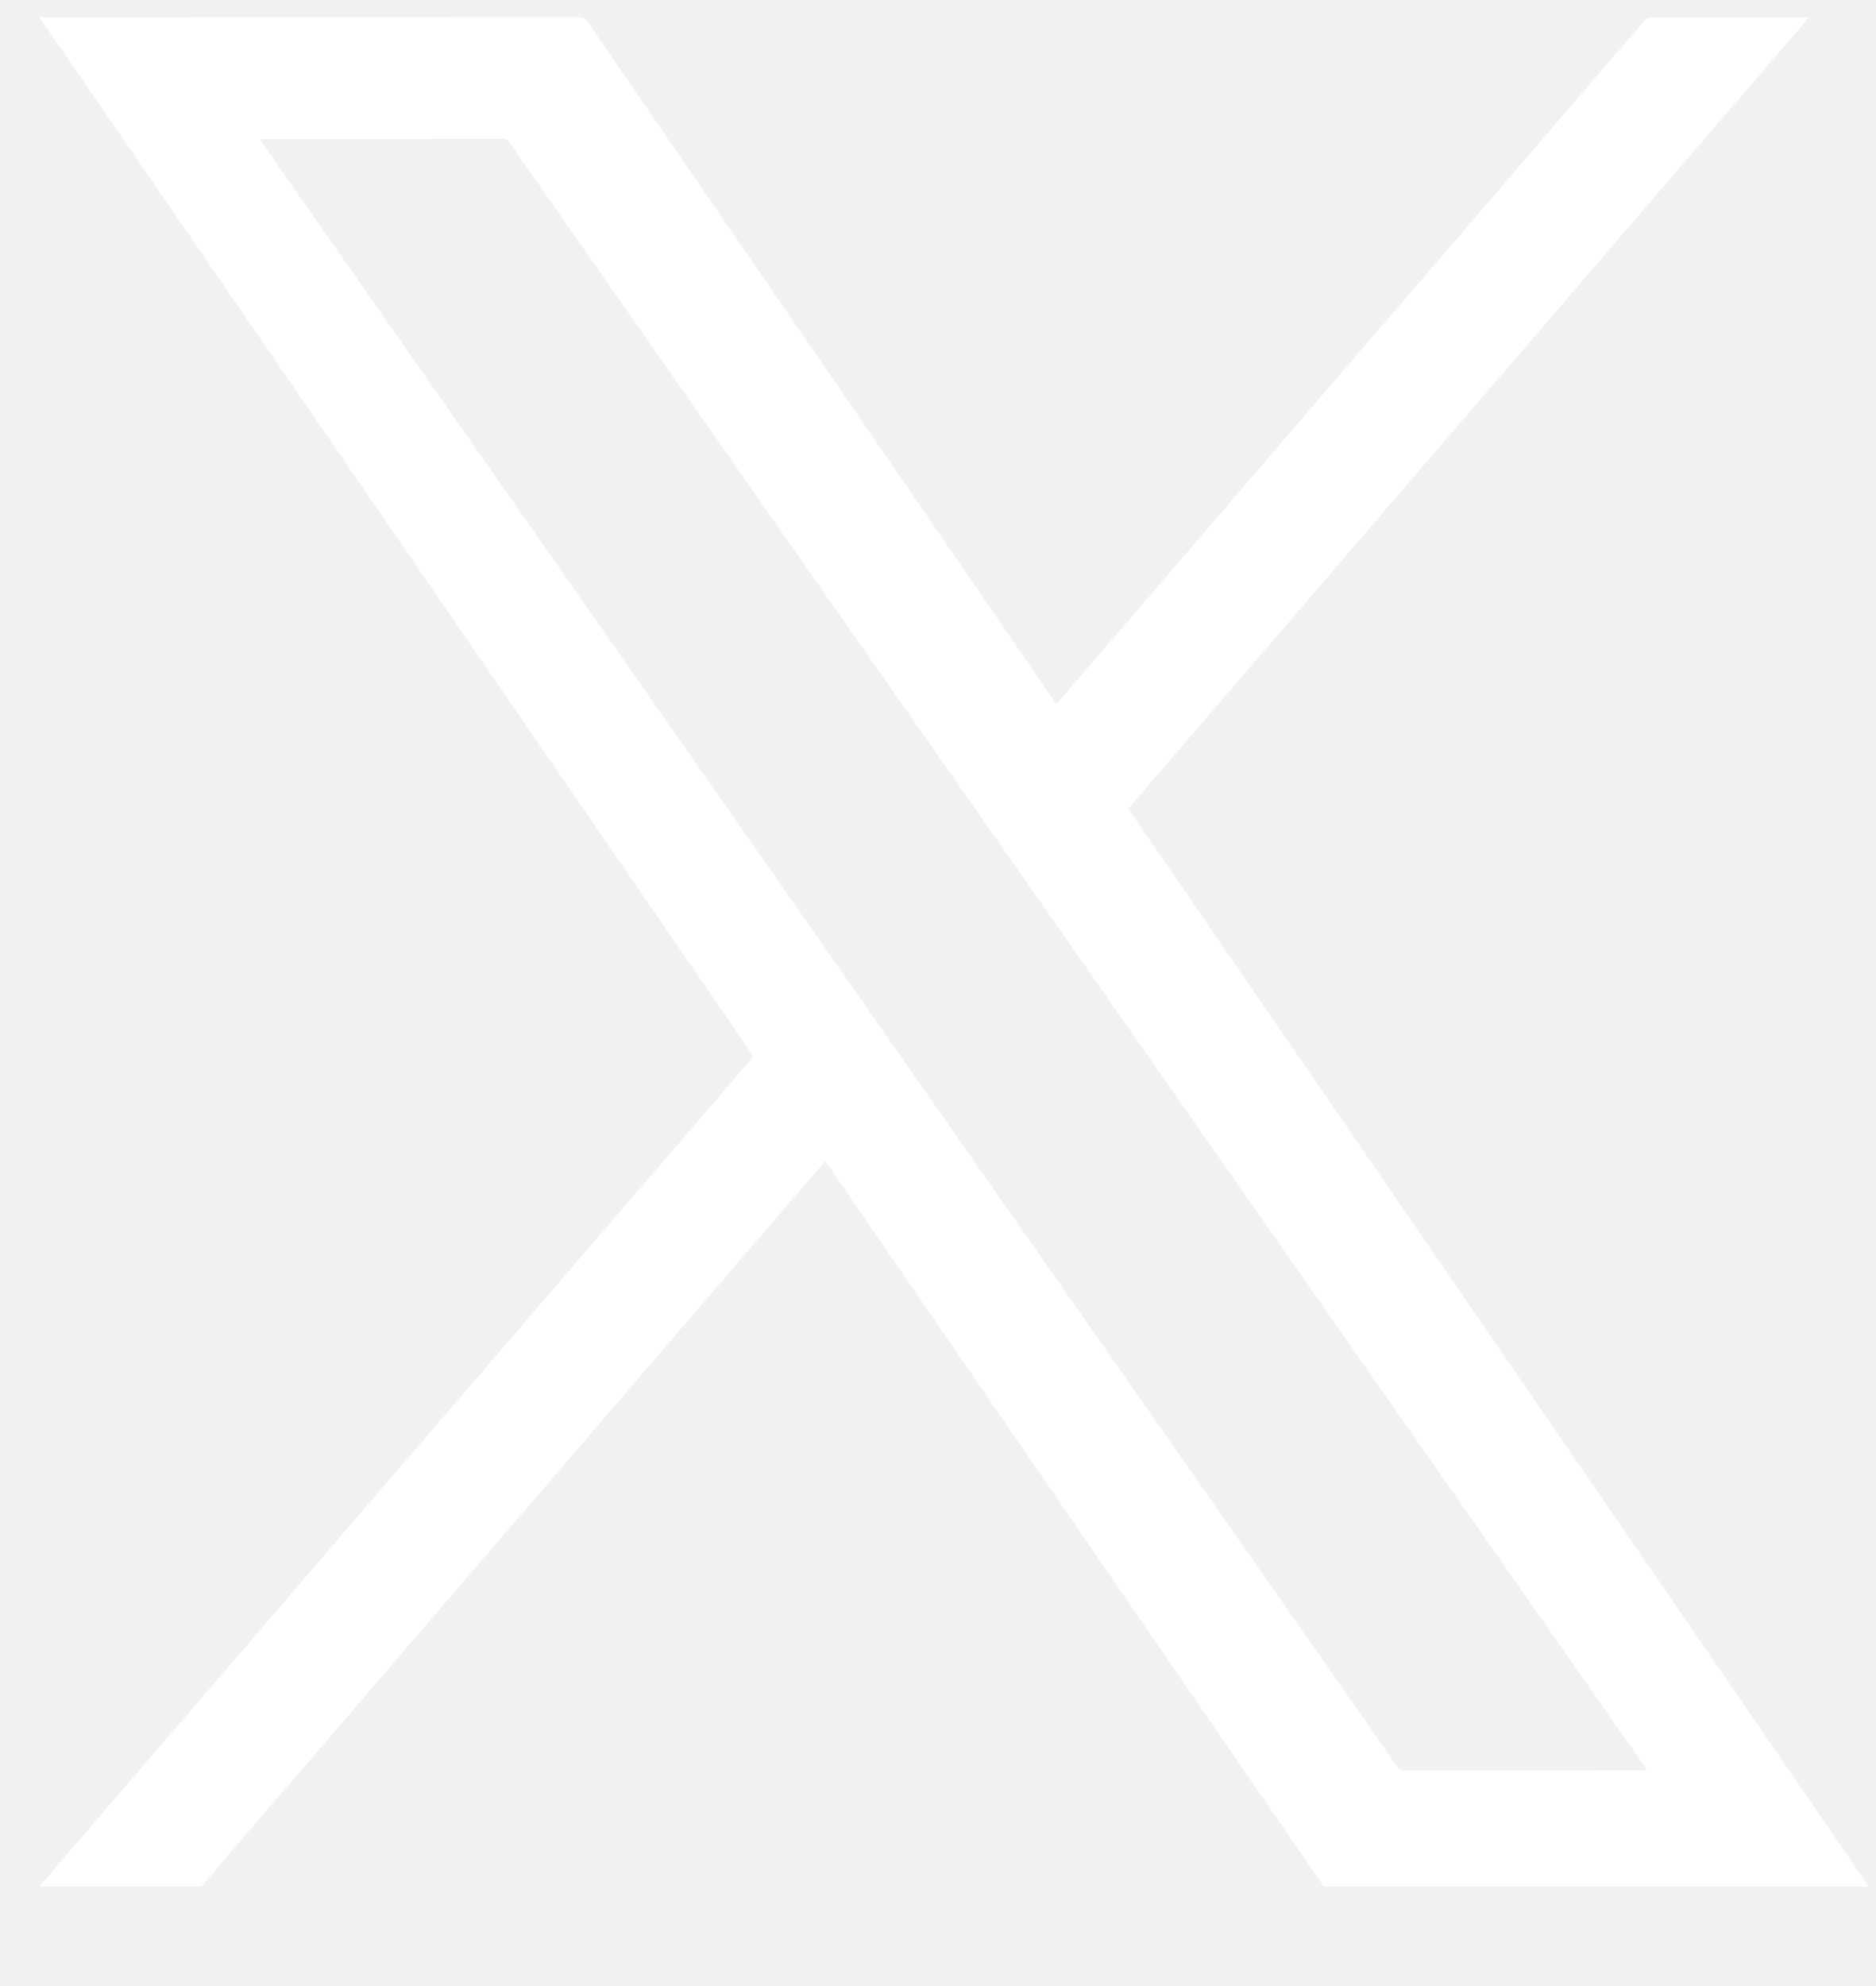
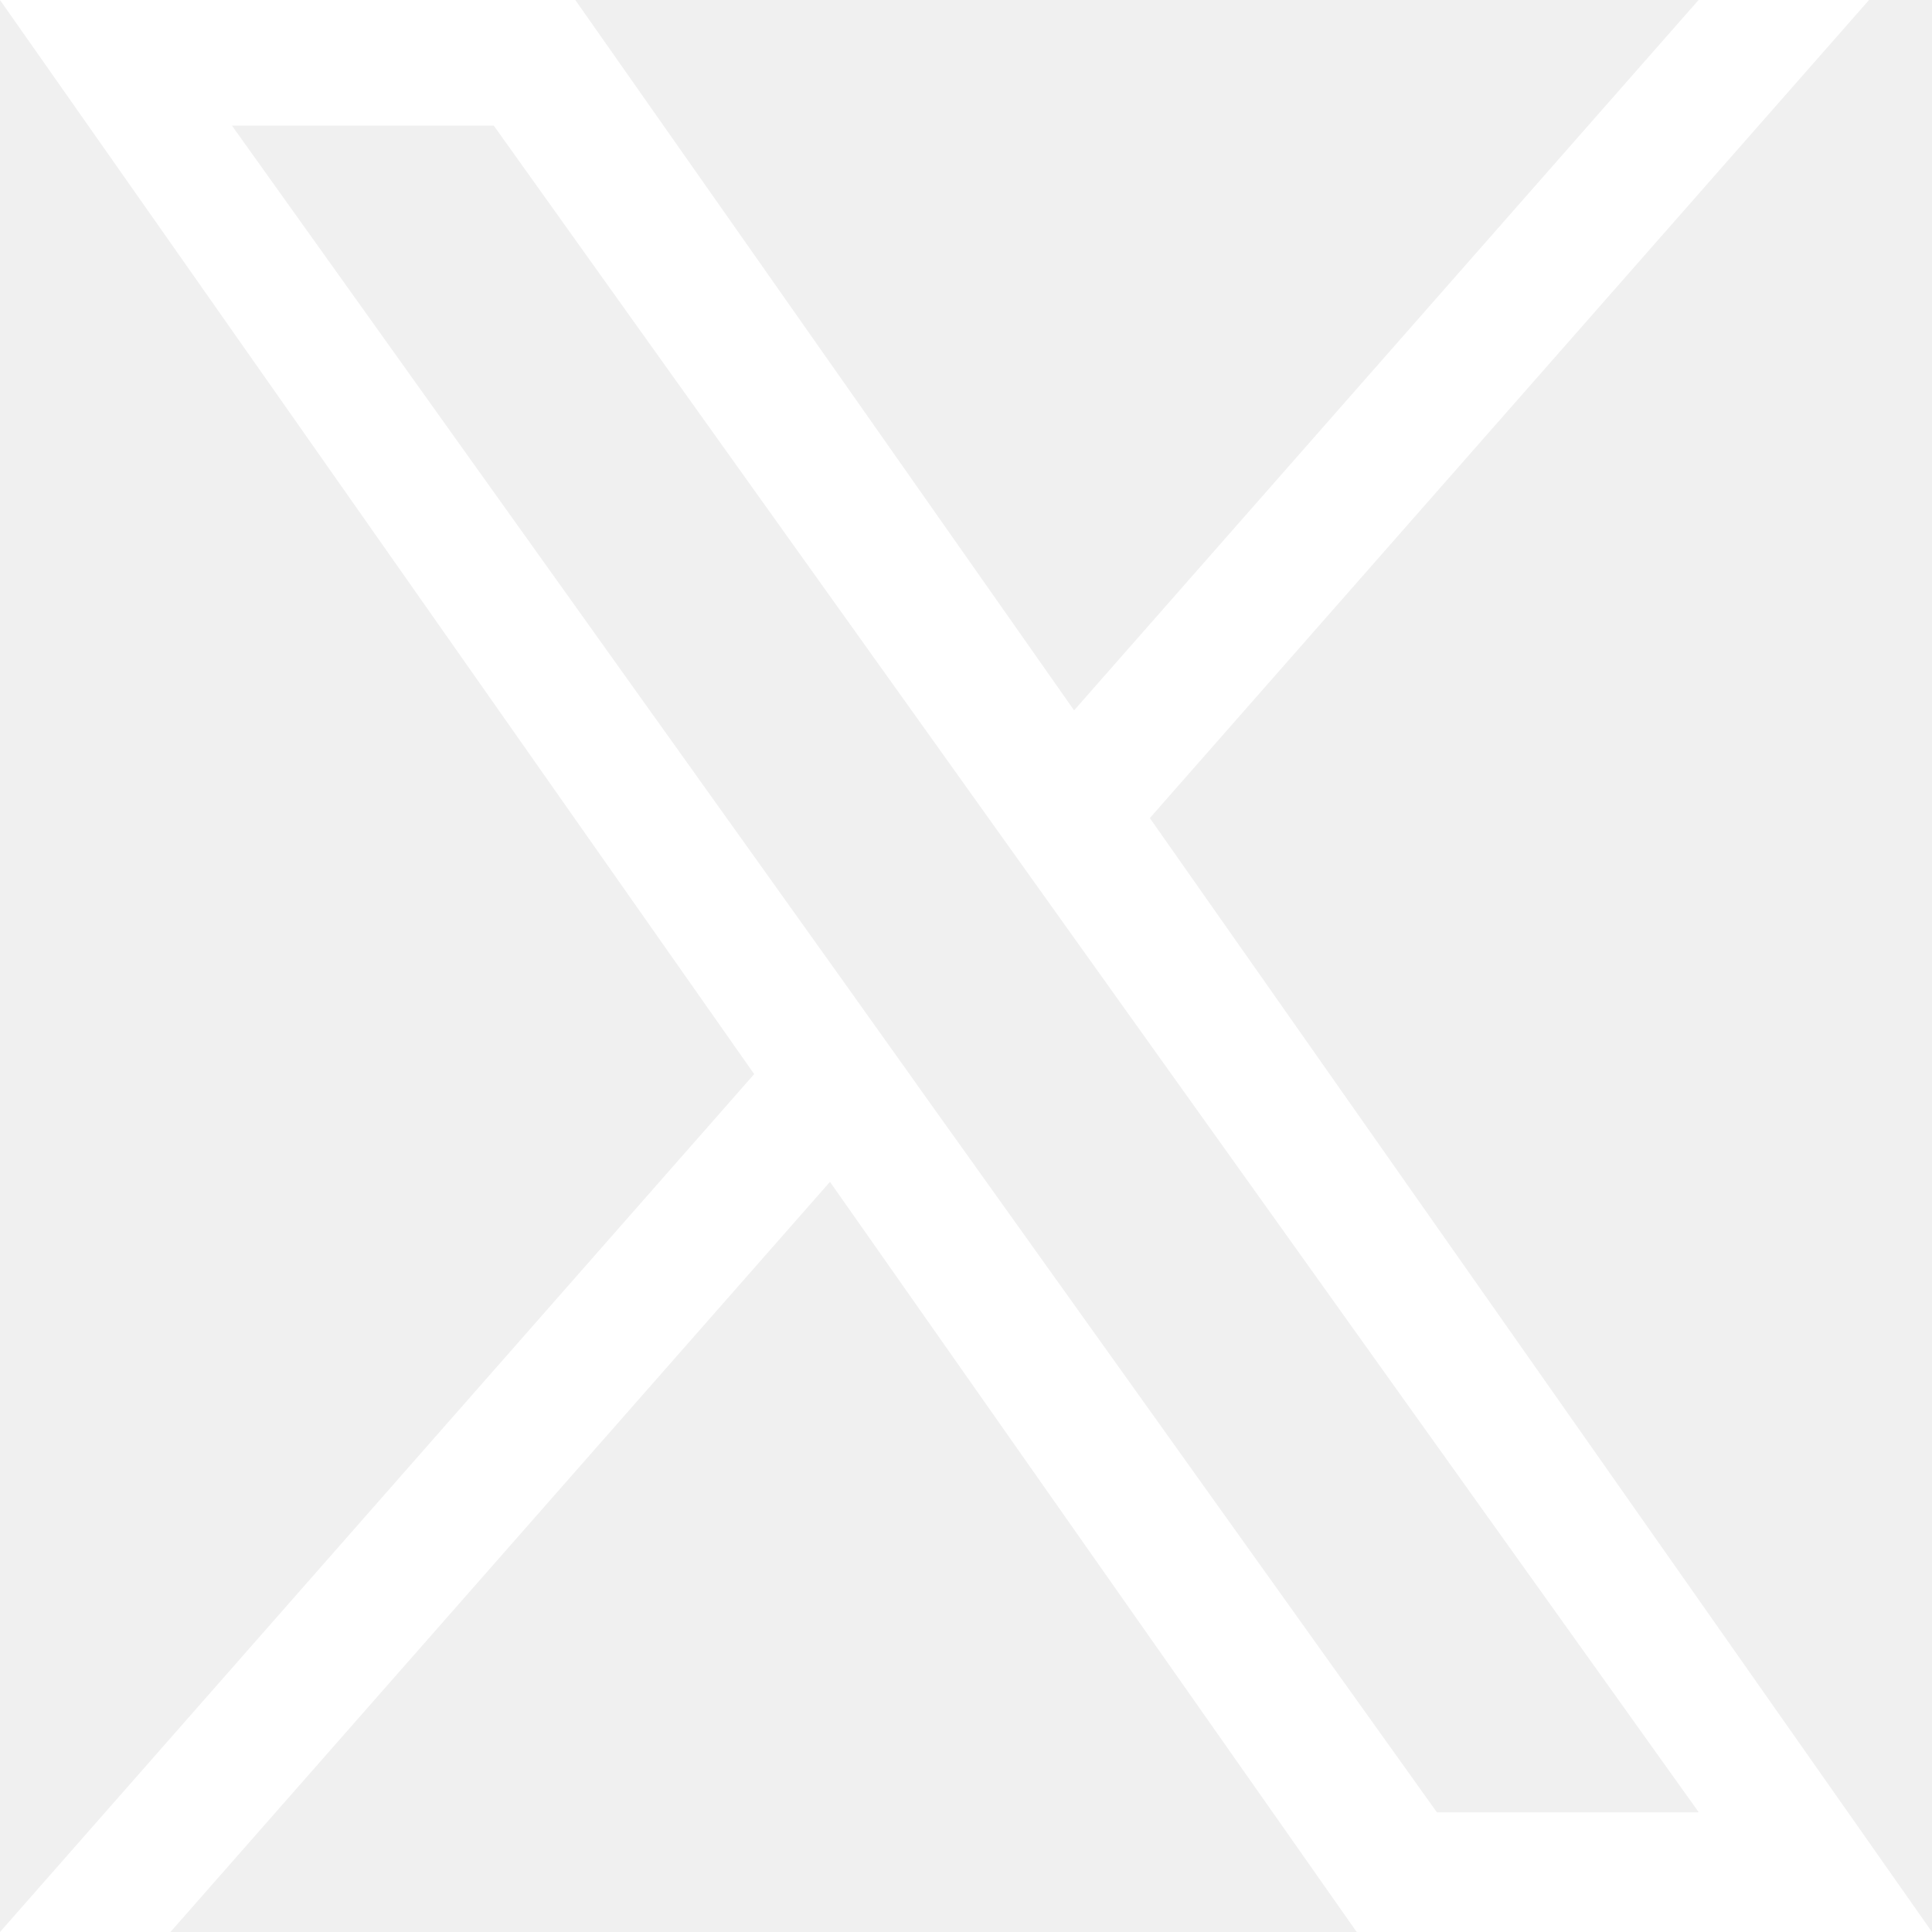
- <svg xmlns="http://www.w3.org/2000/svg" width="17" height="18" viewBox="0 0 17 18" fill="none">
-   <path d="M0.359 0.157C1.988 0.157 3.617 0.157 5.246 0.156C5.283 0.156 5.305 0.165 5.327 0.197C6.093 1.315 6.861 2.431 7.629 3.548C8.268 4.477 8.906 5.407 9.545 6.337C9.555 6.351 9.565 6.364 9.577 6.381C9.672 6.271 9.765 6.163 9.858 6.056C10.707 5.069 11.556 4.082 12.405 3.095C13.192 2.18 13.979 1.265 14.767 0.35C14.815 0.294 14.863 0.236 14.914 0.181C14.925 0.169 14.944 0.158 14.96 0.158C15.431 0.157 15.904 0.157 16.376 0.157C16.38 0.157 16.384 0.158 16.397 0.16C14.339 2.552 12.285 4.94 10.228 7.33C10.301 7.437 10.373 7.542 10.446 7.647C10.995 8.446 11.544 9.246 12.094 10.044C12.628 10.822 13.163 11.6 13.697 12.378C14.245 13.174 14.792 13.971 15.34 14.768C15.861 15.525 16.381 16.283 16.902 17.041C16.915 17.059 16.926 17.079 16.939 17.099C15.292 17.099 13.646 17.099 11.999 17.099C11.996 17.094 11.994 17.089 11.991 17.084C11.732 16.707 11.473 16.33 11.213 15.953C10.663 15.152 10.112 14.35 9.561 13.549C8.936 12.638 8.31 11.728 7.684 10.817C7.617 10.72 7.551 10.624 7.482 10.524C7.47 10.538 7.46 10.548 7.45 10.558C7.065 11.006 6.679 11.455 6.294 11.903C4.892 13.532 3.49 15.161 2.089 16.79C2.001 16.892 1.915 16.996 1.827 17.099C1.35 17.099 0.872 17.099 0.394 17.099C0.383 17.099 0.371 17.093 0.36 17.09C0.371 17.078 0.384 17.066 0.395 17.053C0.663 16.742 0.932 16.43 1.2 16.118C2.158 15.005 3.116 13.892 4.074 12.778C4.898 11.821 5.721 10.864 6.545 9.907C6.64 9.797 6.734 9.687 6.83 9.575C6.795 9.524 6.761 9.474 6.727 9.424C6.165 8.607 5.604 7.791 5.043 6.974C4.543 6.247 4.044 5.52 3.545 4.793C3.077 4.113 2.609 3.432 2.142 2.752C1.63 2.007 1.119 1.263 0.607 0.518C0.525 0.4 0.442 0.283 0.36 0.165C0.359 0.163 0.359 0.16 0.359 0.157ZM2.354 1.26C2.369 1.282 2.377 1.295 2.386 1.308C3.226 2.509 4.066 3.71 4.906 4.912C6.018 6.502 7.13 8.092 8.242 9.683C8.925 10.66 9.609 11.637 10.292 12.615C11.084 13.746 11.875 14.878 12.666 16.011C12.685 16.038 12.705 16.046 12.737 16.046C13.45 16.045 14.164 16.045 14.878 16.045C14.893 16.045 14.908 16.045 14.931 16.045C14.918 16.025 14.91 16.012 14.902 15.999C14.723 15.745 14.545 15.49 14.367 15.235C13.163 13.513 11.959 11.79 10.755 10.068C9.817 8.726 8.878 7.385 7.94 6.043C6.835 4.462 5.729 2.881 4.624 1.3C4.604 1.271 4.584 1.259 4.548 1.259C3.835 1.26 3.123 1.26 2.411 1.26C2.395 1.26 2.379 1.26 2.354 1.26Z" fill="white" />
+ <svg xmlns="http://www.w3.org/2000/svg" width="22" height="22" viewBox="0 0 22 22" fill="none">
+   <path id="Vector" d="M13.093 9.316L21.283 0H19.342L12.231 8.089L6.551 0H0L8.588 12.231L0 22H1.941L9.451 13.458L15.449 22H22L13.093 9.315V9.316ZM10.434 12.34L9.565 11.121L2.641 1.43H5.622L11.21 9.251L12.08 10.469L19.344 20.637H16.362L10.434 12.341V12.34Z" fill="white" />
</svg>
